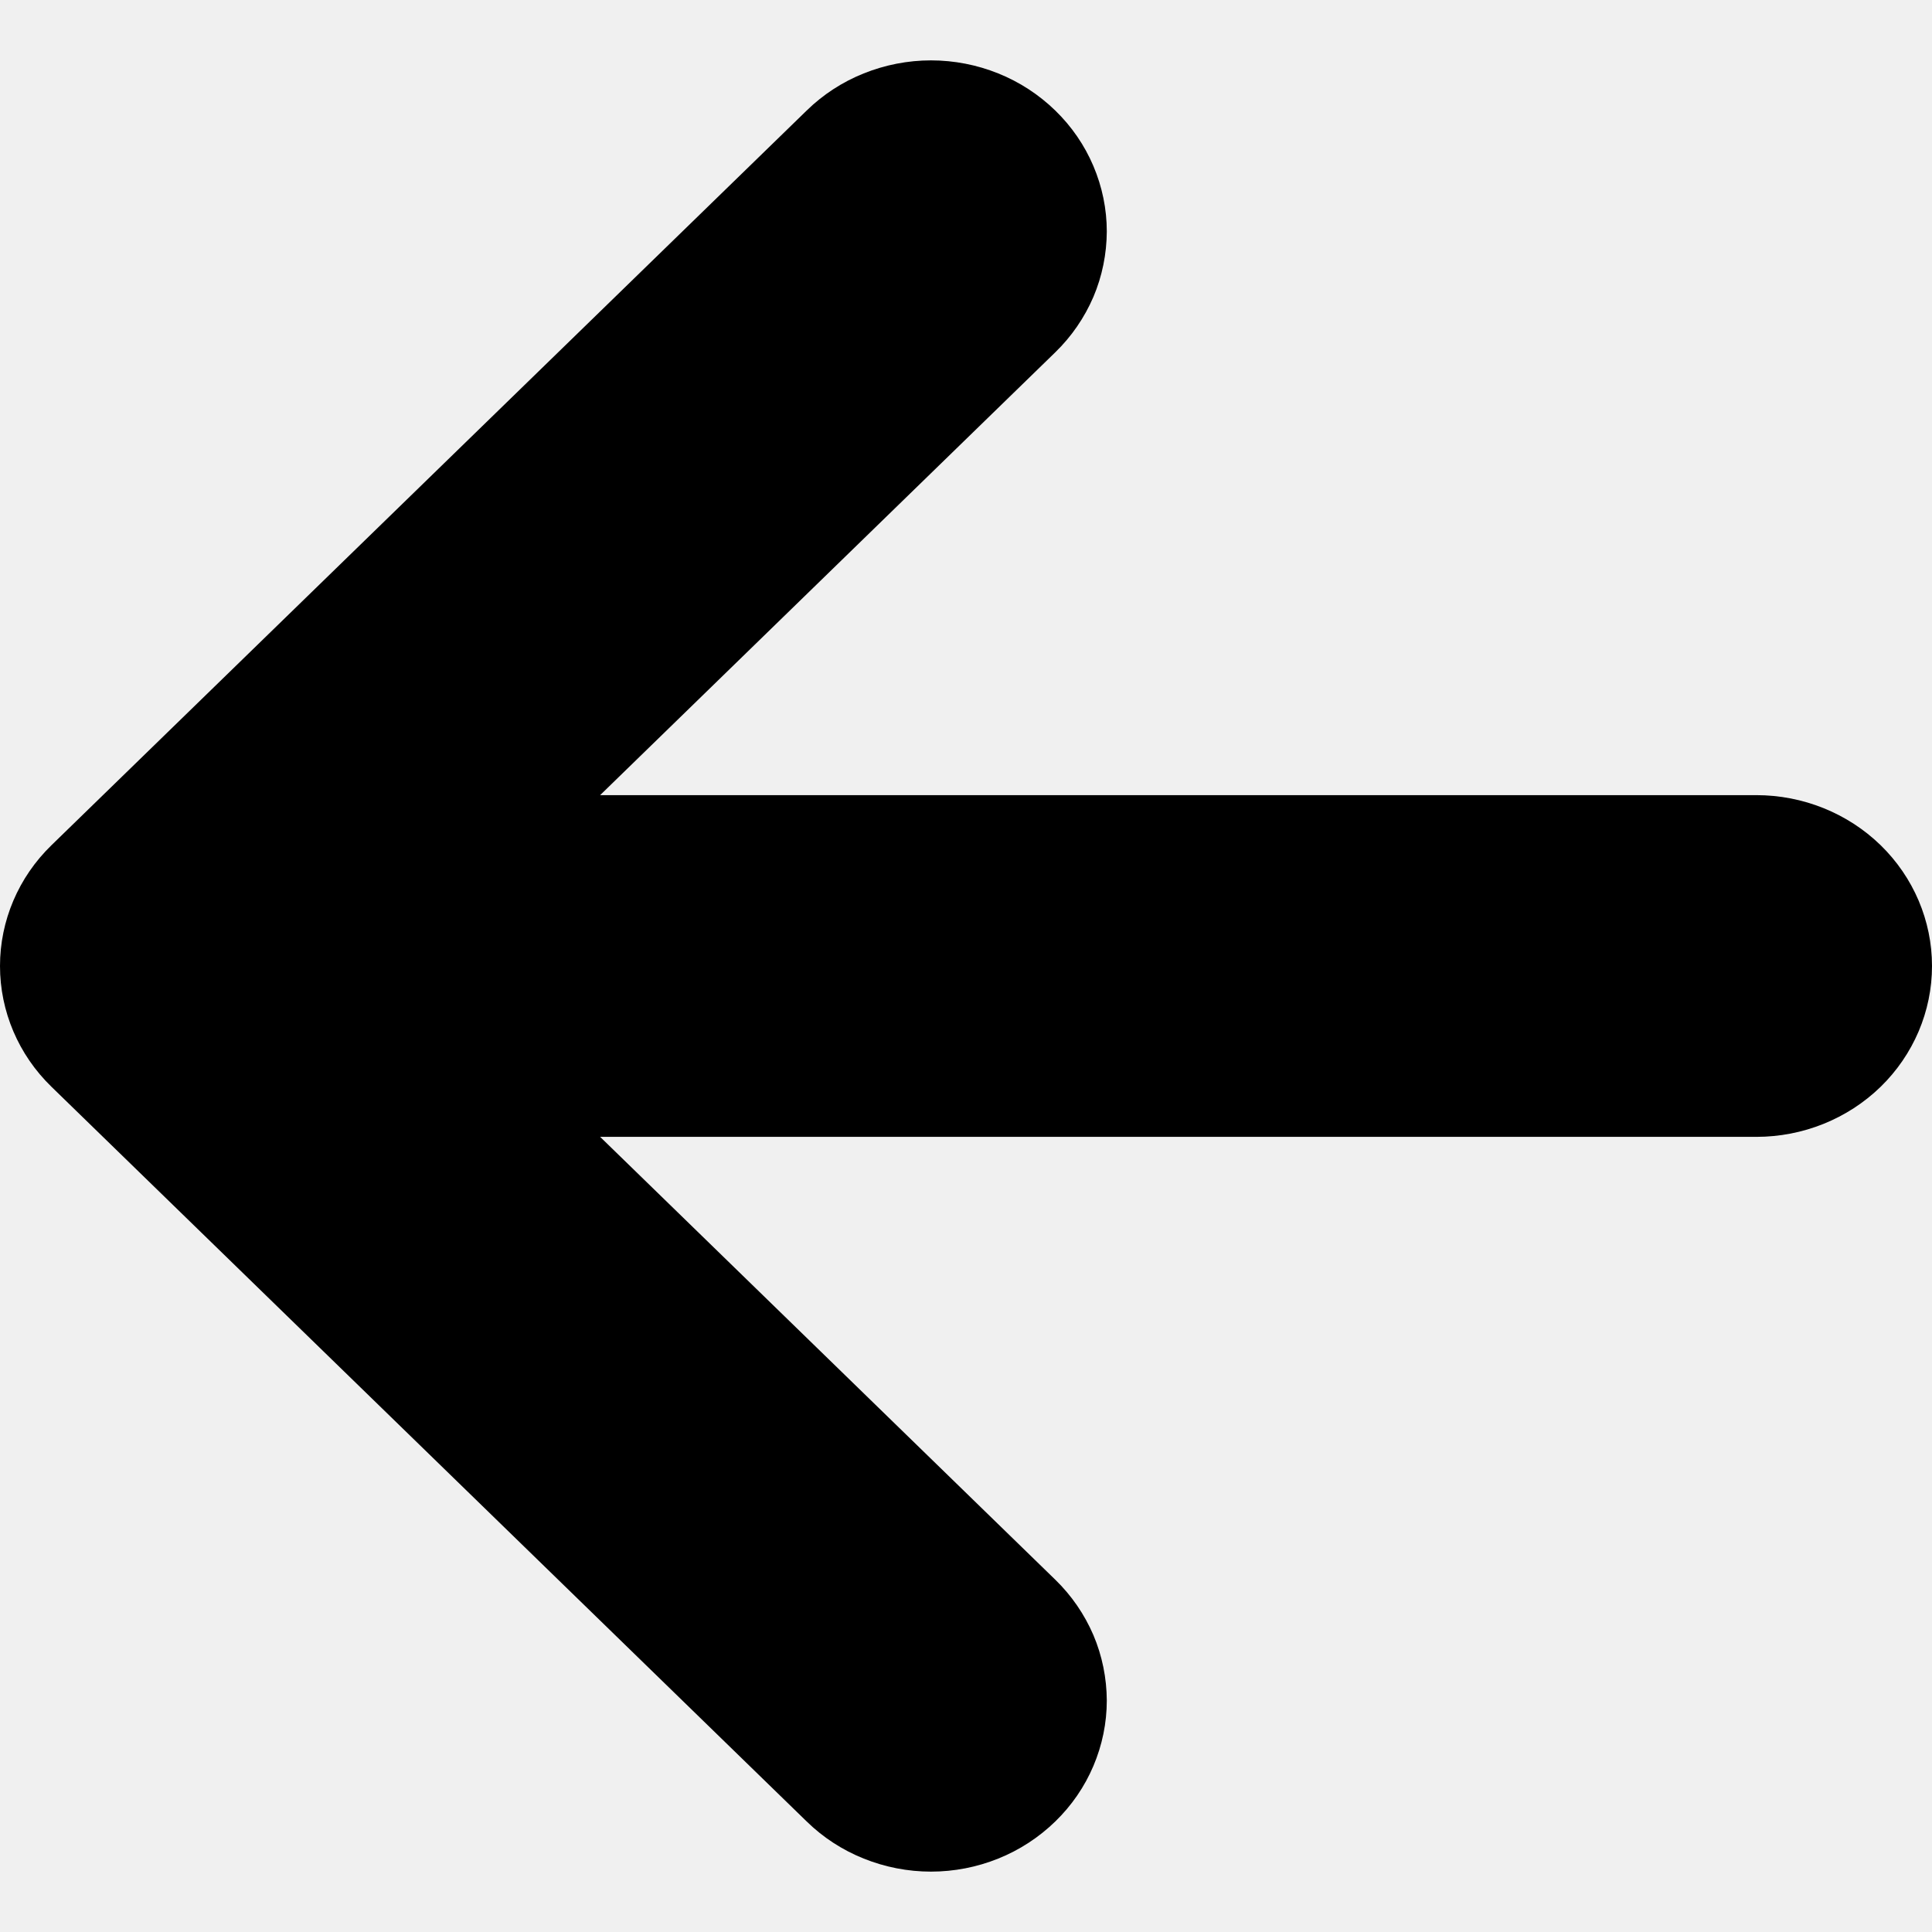
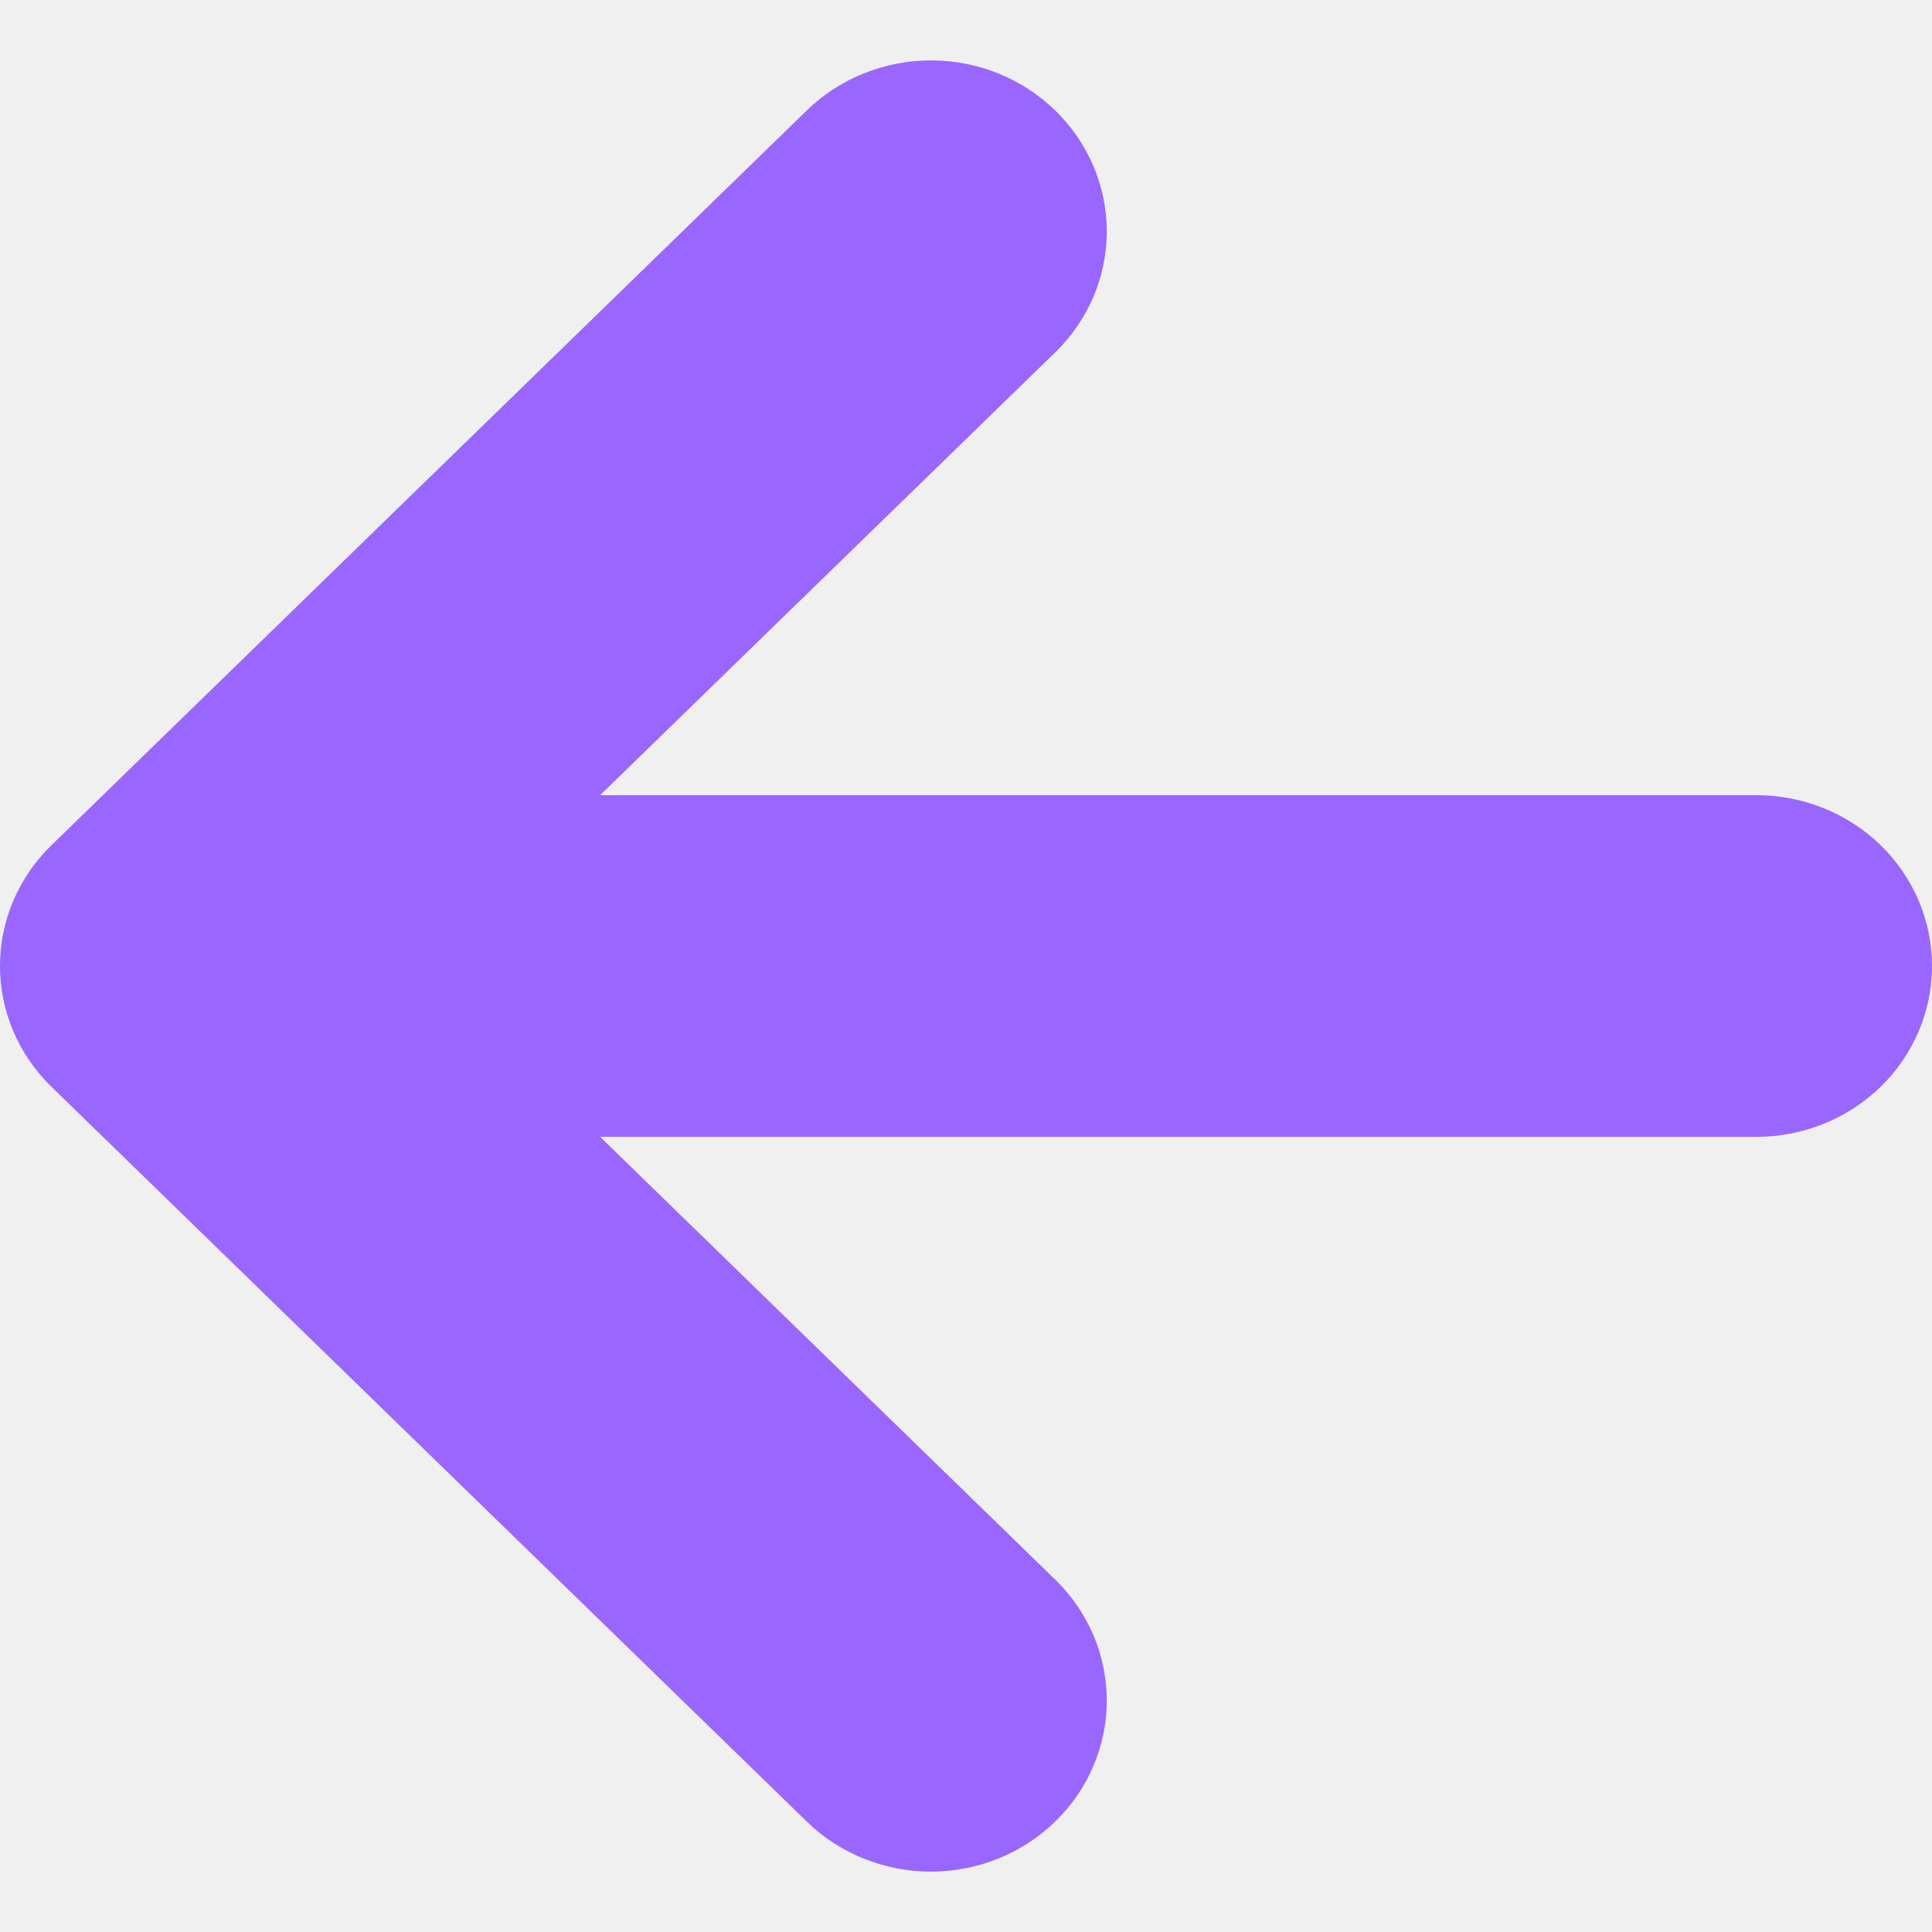
<svg xmlns="http://www.w3.org/2000/svg" width="100%" height="100%" viewBox="0 0 16 16" fill="none">
  <g clip-path="url(#clip0_29_78)">
-     <path d="M6.681 0.915L0.426 7C0.153 7.265 0 7.625 0 8C0 8.375 0.153 8.735 0.426 9L6.681 15.085C6.816 15.217 6.976 15.321 7.153 15.392C7.33 15.463 7.519 15.5 7.71 15.5C7.901 15.5 8.091 15.463 8.267 15.392C8.444 15.321 8.604 15.216 8.739 15.085C8.875 14.953 8.982 14.797 9.055 14.625C9.128 14.453 9.166 14.269 9.166 14.083C9.165 13.897 9.128 13.713 9.055 13.541C8.981 13.369 8.874 13.213 8.739 13.082L4.97 9.415H14.545C14.931 9.415 15.301 9.266 15.574 9.001C15.847 8.735 16 8.375 16 8C16 7.625 15.847 7.265 15.574 6.999C15.301 6.734 14.931 6.585 14.545 6.585H4.97L8.739 2.918C8.874 2.787 8.981 2.631 9.055 2.459C9.128 2.287 9.165 2.103 9.166 1.917C9.166 1.731 9.128 1.547 9.055 1.375C8.982 1.203 8.875 1.047 8.739 0.915C8.604 0.784 8.444 0.679 8.267 0.608C8.091 0.537 7.901 0.5 7.71 0.5C7.519 0.5 7.33 0.537 7.153 0.608C6.976 0.679 6.816 0.783 6.681 0.915Z" fill="currentColor" />
+     <path d="M6.681 0.915L0.426 7C0.153 7.265 0 7.625 0 8C0 8.375 0.153 8.735 0.426 9L6.681 15.085C6.816 15.217 6.976 15.321 7.153 15.392C7.33 15.463 7.519 15.5 7.71 15.5C7.901 15.5 8.091 15.463 8.267 15.392C8.444 15.321 8.604 15.216 8.739 15.085C8.875 14.953 8.982 14.797 9.055 14.625C9.128 14.453 9.166 14.269 9.166 14.083C9.165 13.897 9.128 13.713 9.055 13.541C8.981 13.369 8.874 13.213 8.739 13.082L4.97 9.415H14.545C14.931 9.415 15.301 9.266 15.574 9.001C15.847 8.735 16 8.375 16 8C16 7.625 15.847 7.265 15.574 6.999C15.301 6.734 14.931 6.585 14.545 6.585H4.97L8.739 2.918C8.874 2.787 8.981 2.631 9.055 2.459C9.128 2.287 9.165 2.103 9.166 1.917C9.166 1.731 9.128 1.547 9.055 1.375C8.982 1.203 8.875 1.047 8.739 0.915C8.604 0.784 8.444 0.679 8.267 0.608C8.091 0.537 7.901 0.5 7.71 0.5C7.519 0.5 7.33 0.537 7.153 0.608C6.976 0.679 6.816 0.783 6.681 0.915Z" fill="#96f" />
  </g>
  <defs>
    <clipPath id="clip0_29_78">
      <rect width="16" height="16" fill="white" />
    </clipPath>
  </defs>
</svg>
